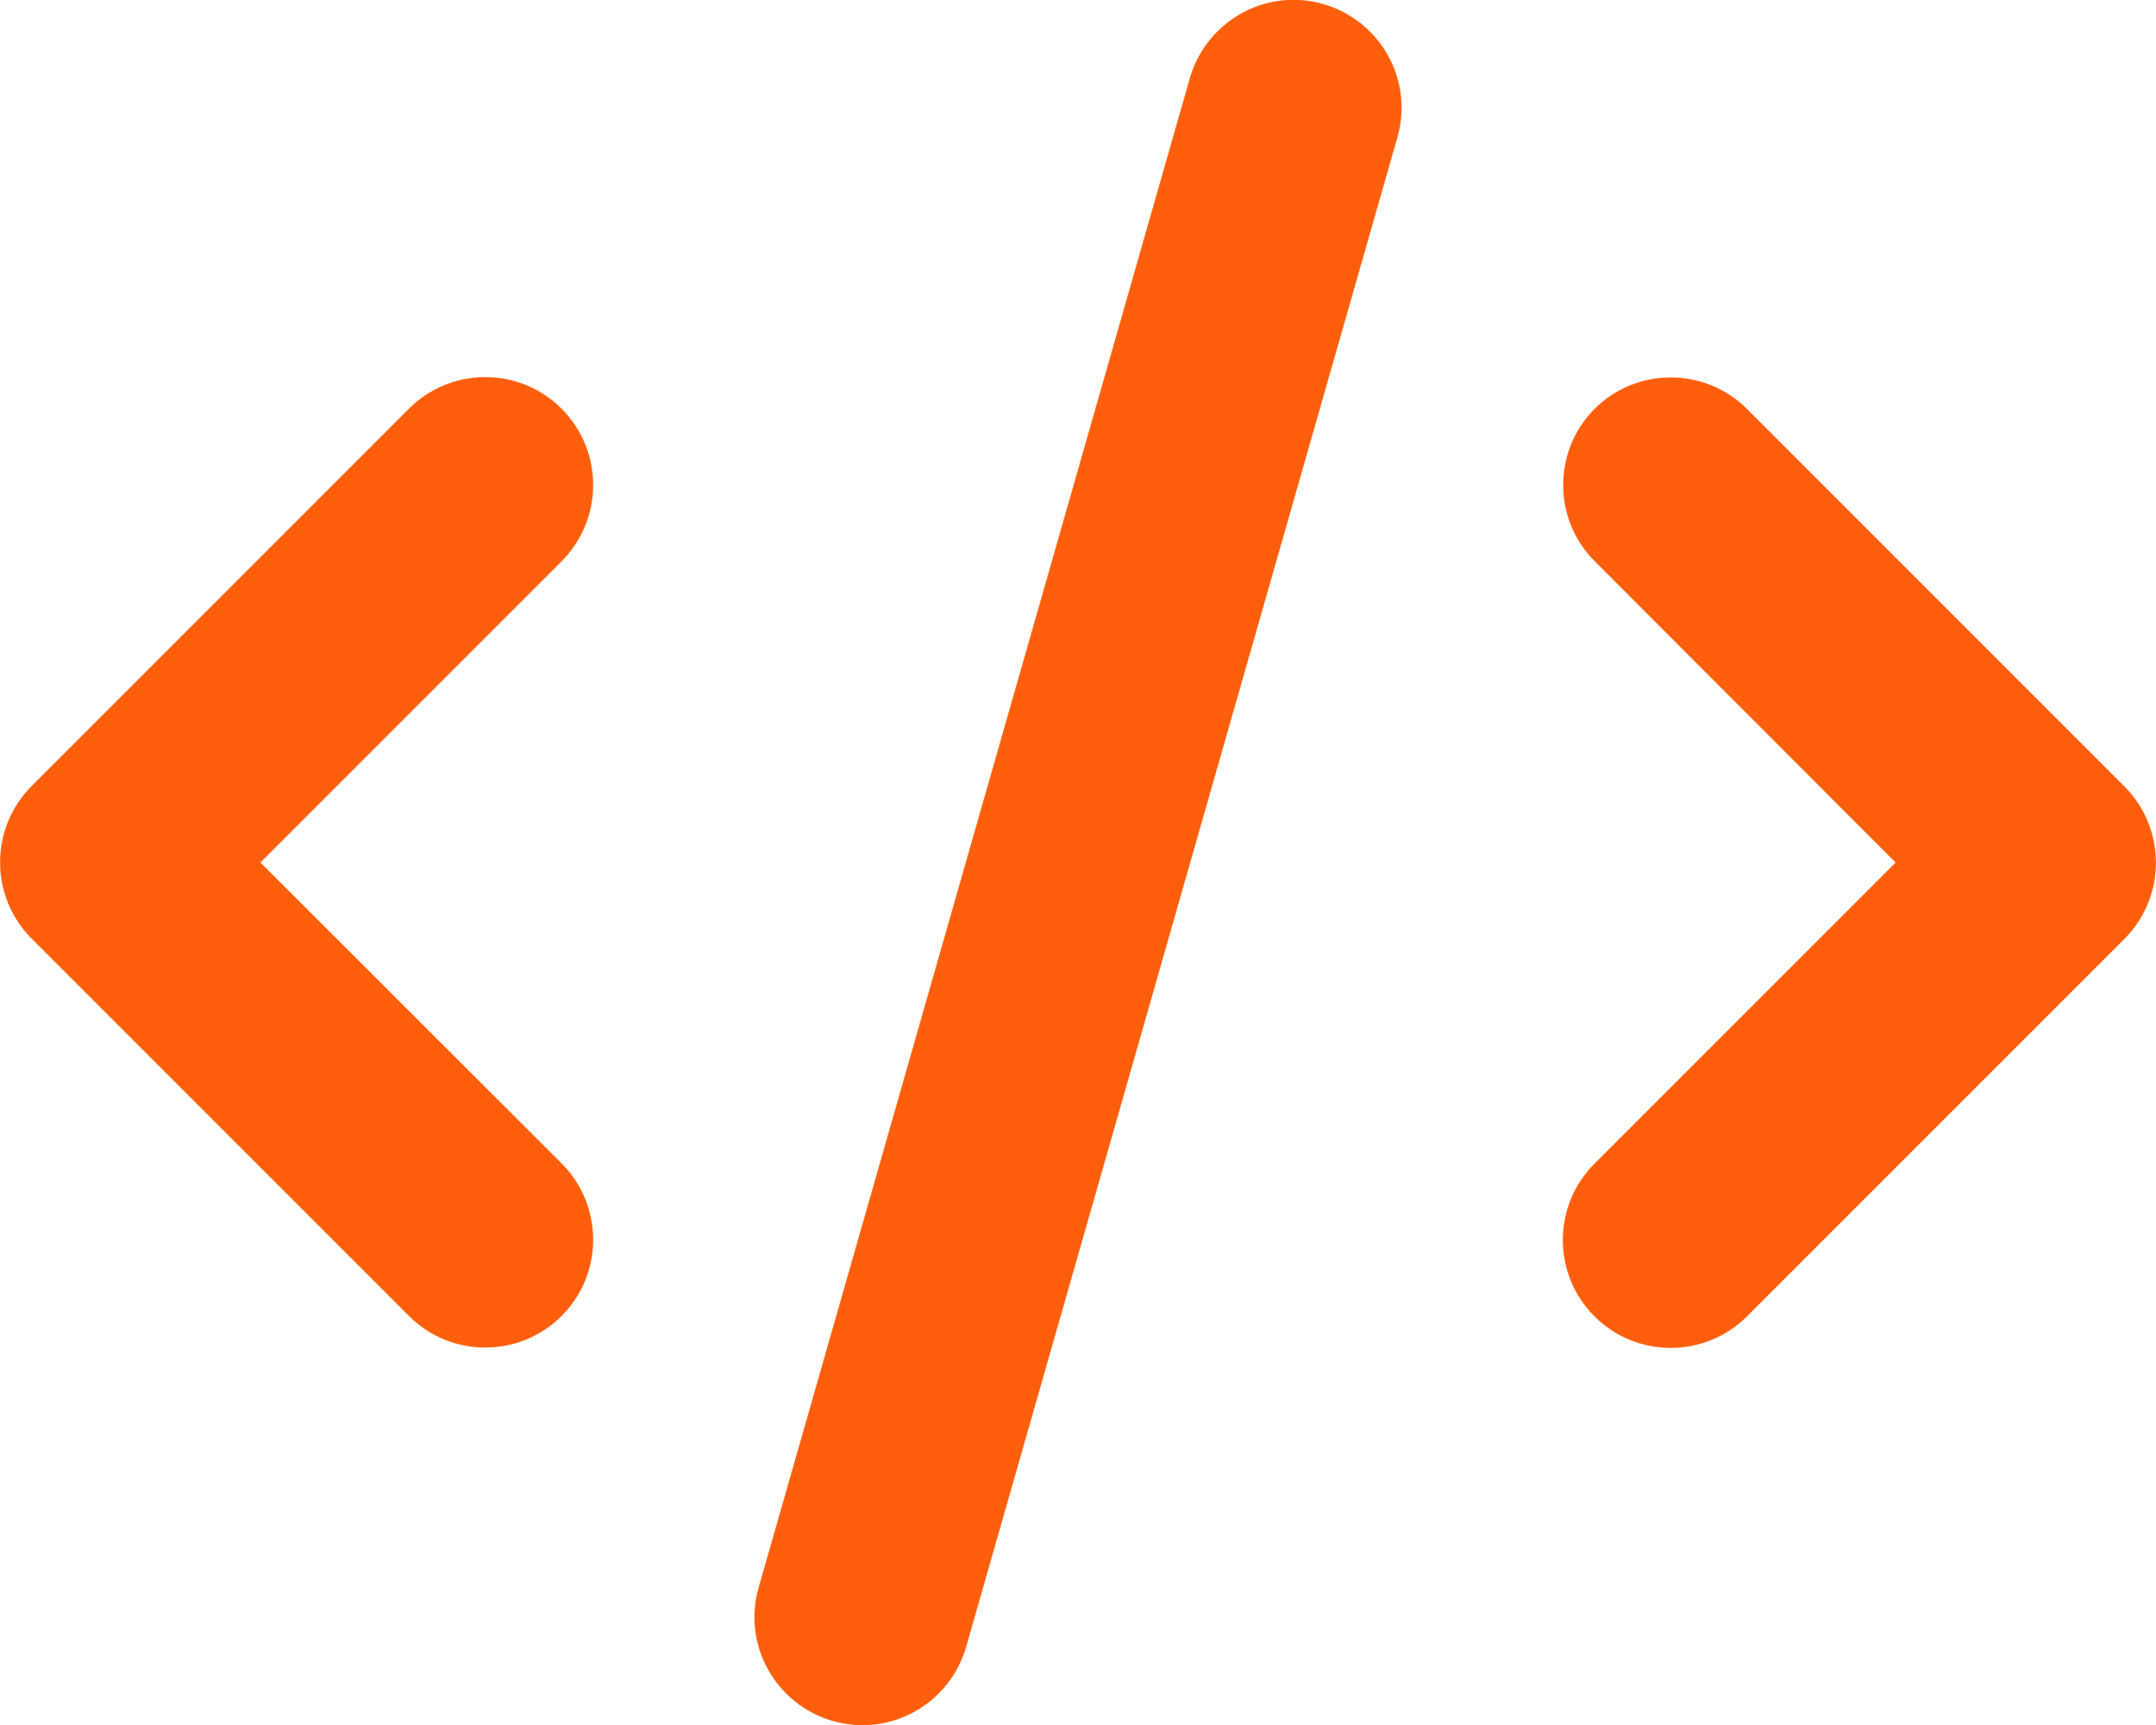
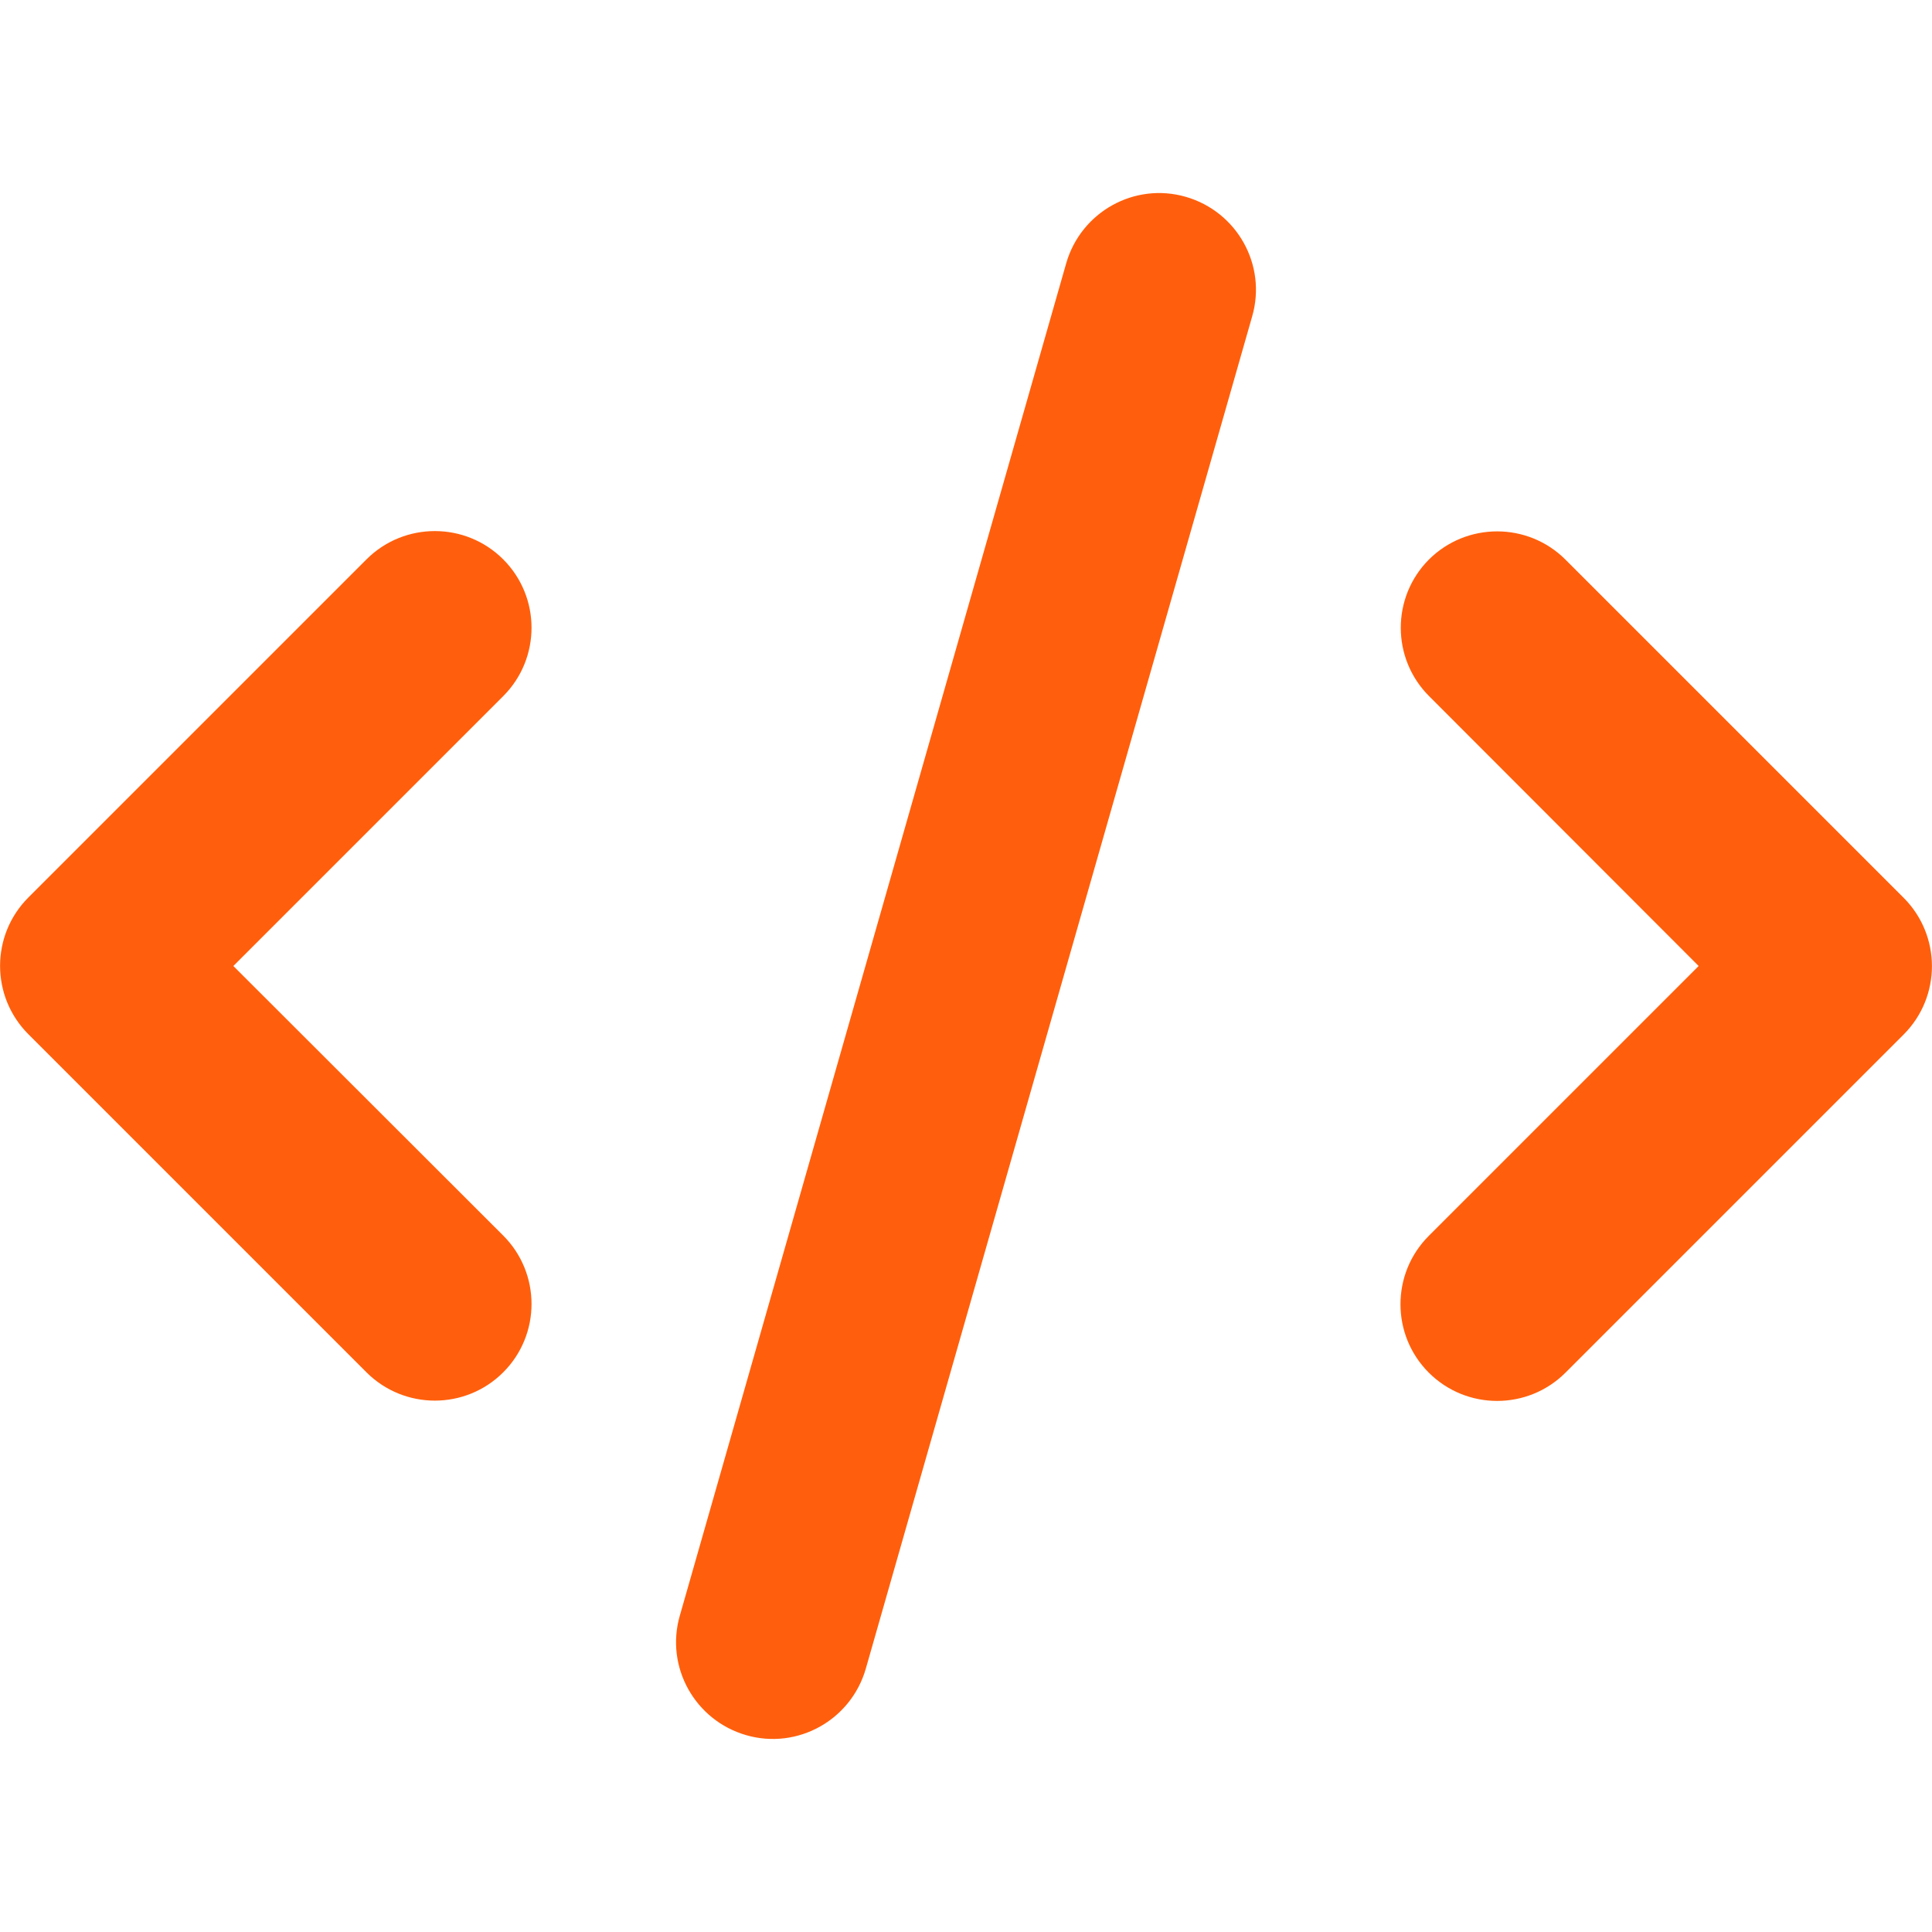
- <svg xmlns="http://www.w3.org/2000/svg" height="2em" viewBox="0 0 640 512">
+ <svg xmlns="http://www.w3.org/2000/svg" height="40px" width="40px" viewBox="0 0 640 512">
  <style>svg{fill:#ff5f0c}</style>
  <path d="M392.8 1.2c-17-4.9-34.7 5-39.6 22l-128 448c-4.9 17 5 34.7 22 39.6s34.7-5 39.6-22l128-448c4.9-17-5-34.7-22-39.6zm80.6 120.1c-12.5 12.5-12.5 32.8 0 45.3L562.7 256l-89.4 89.4c-12.5 12.5-12.5 32.8 0 45.3s32.8 12.5 45.3 0l112-112c12.5-12.5 12.5-32.8 0-45.3l-112-112c-12.5-12.5-32.8-12.5-45.3 0zm-306.7 0c-12.5-12.5-32.8-12.5-45.3 0l-112 112c-12.5 12.5-12.5 32.8 0 45.3l112 112c12.5 12.5 32.8 12.5 45.3 0s12.5-32.8 0-45.3L77.3 256l89.4-89.4c12.5-12.5 12.5-32.8 0-45.3z" />
</svg>
